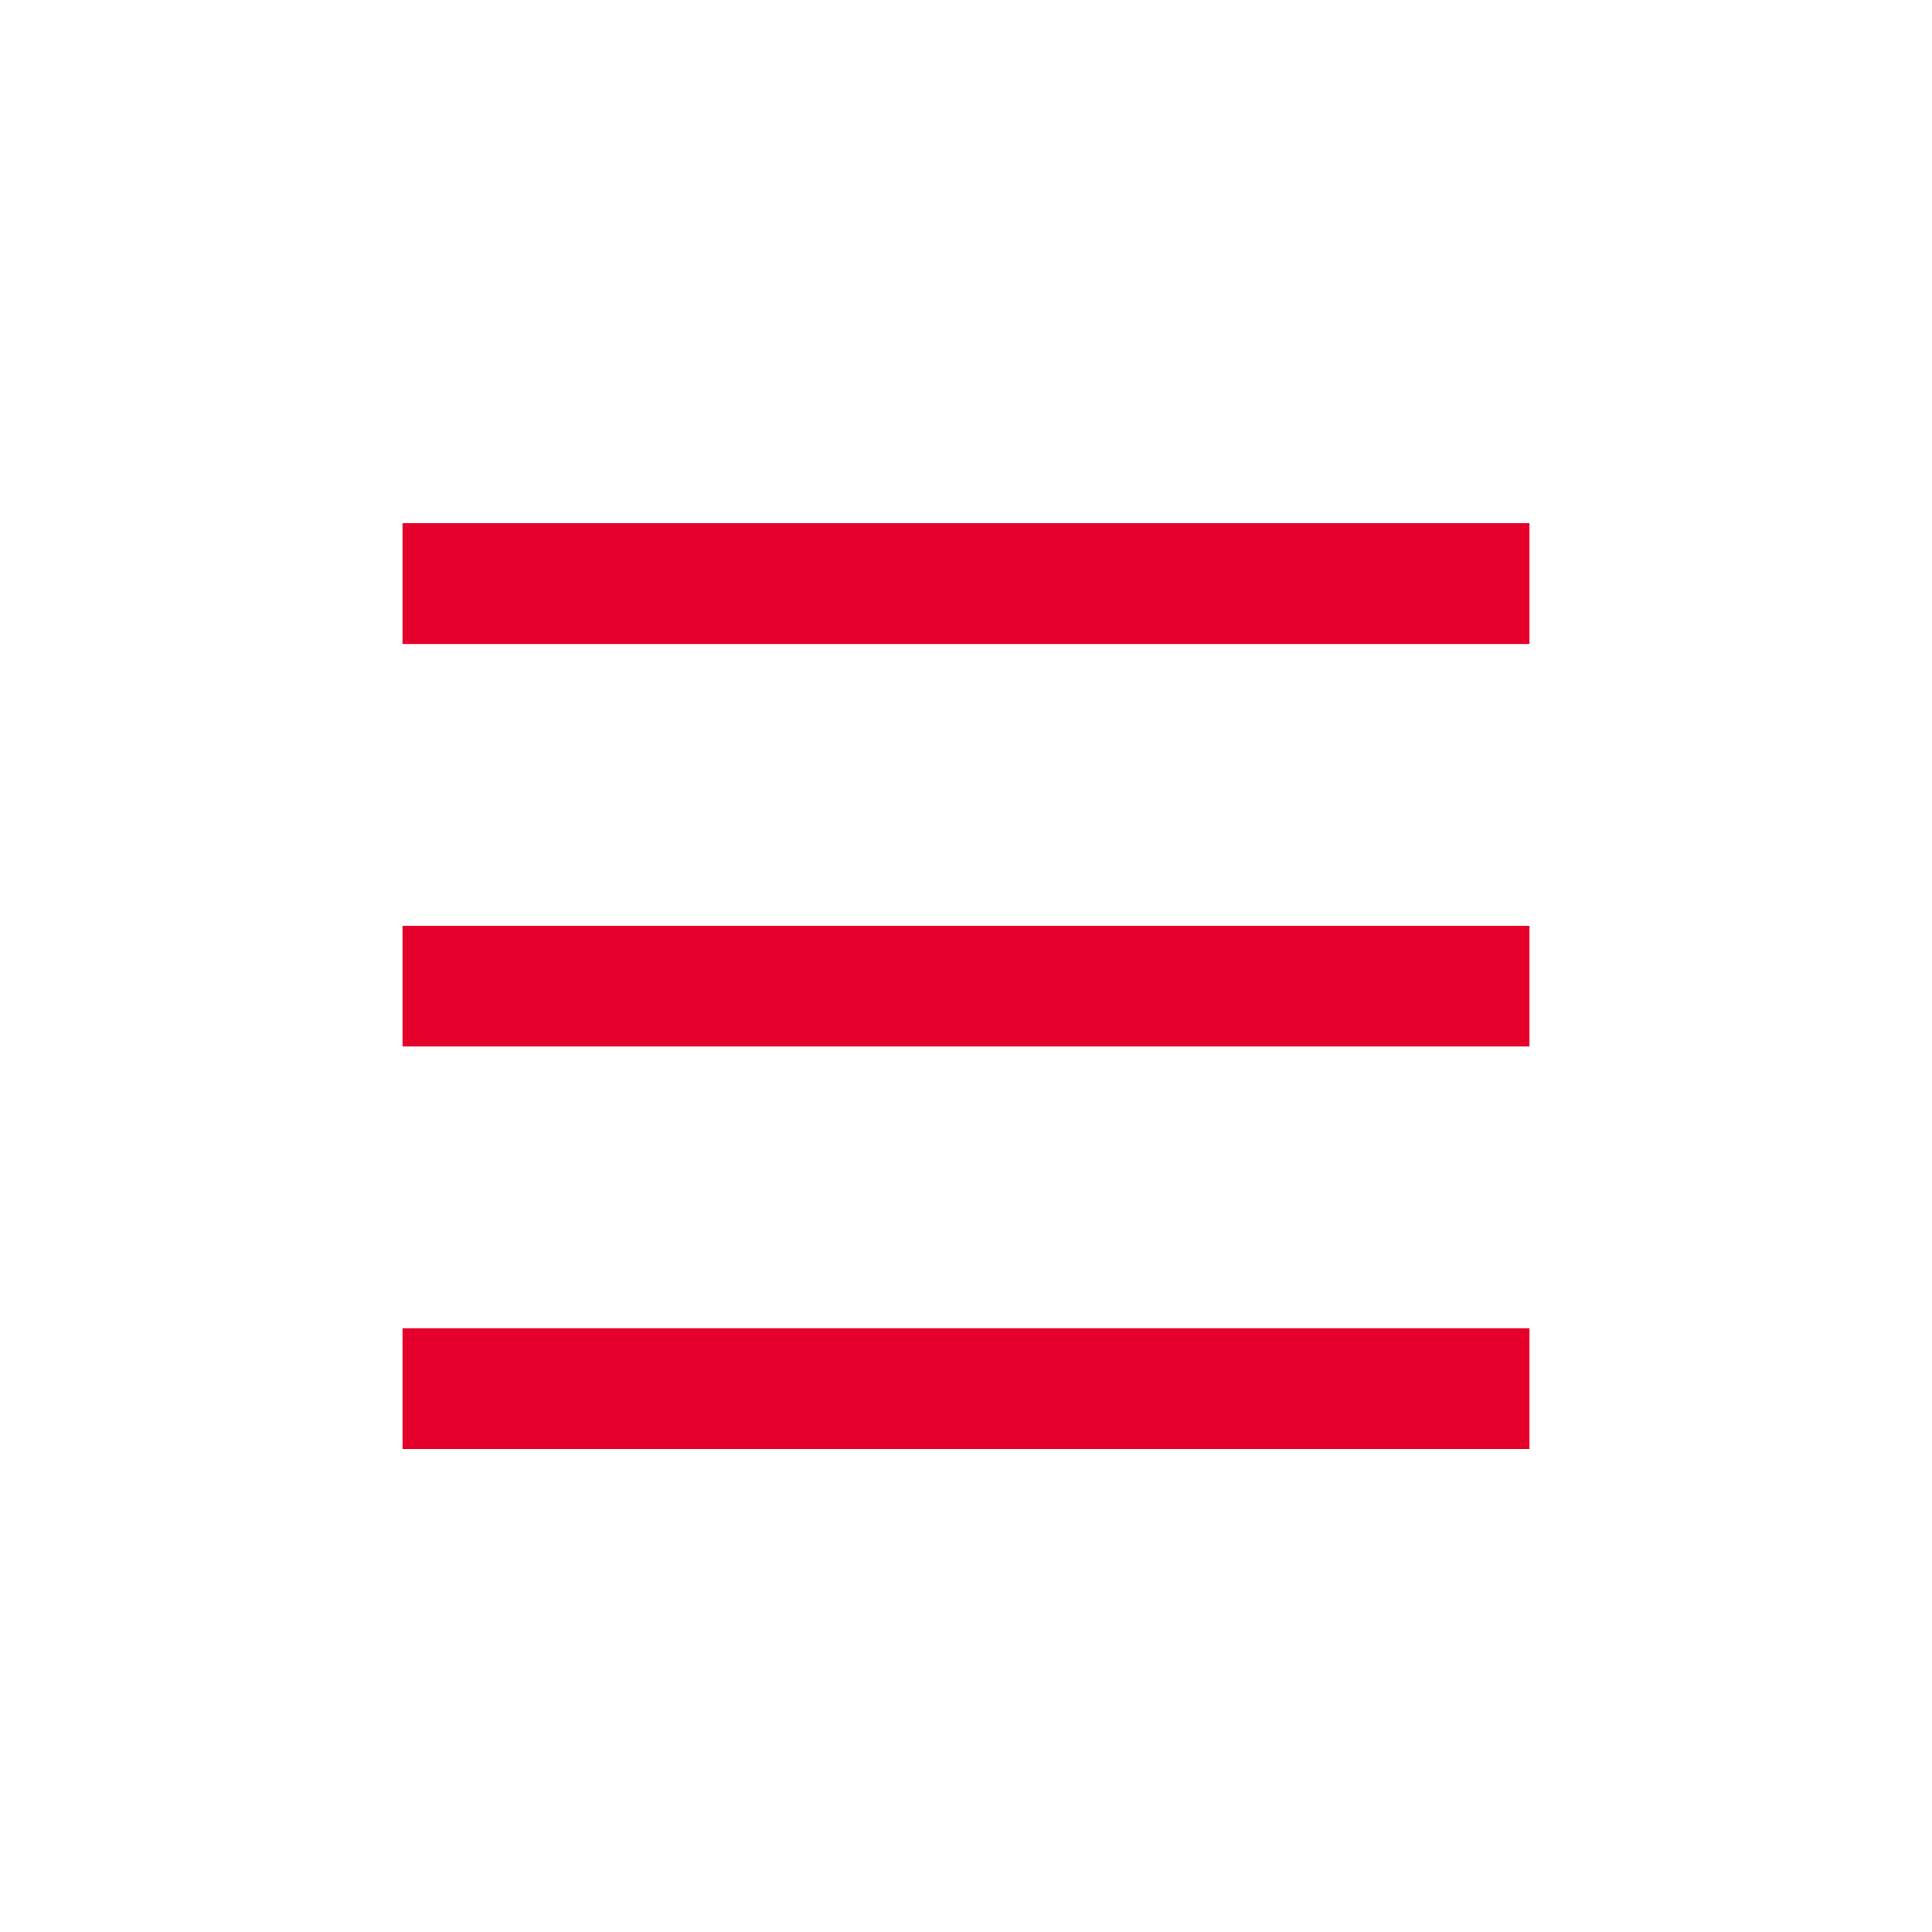
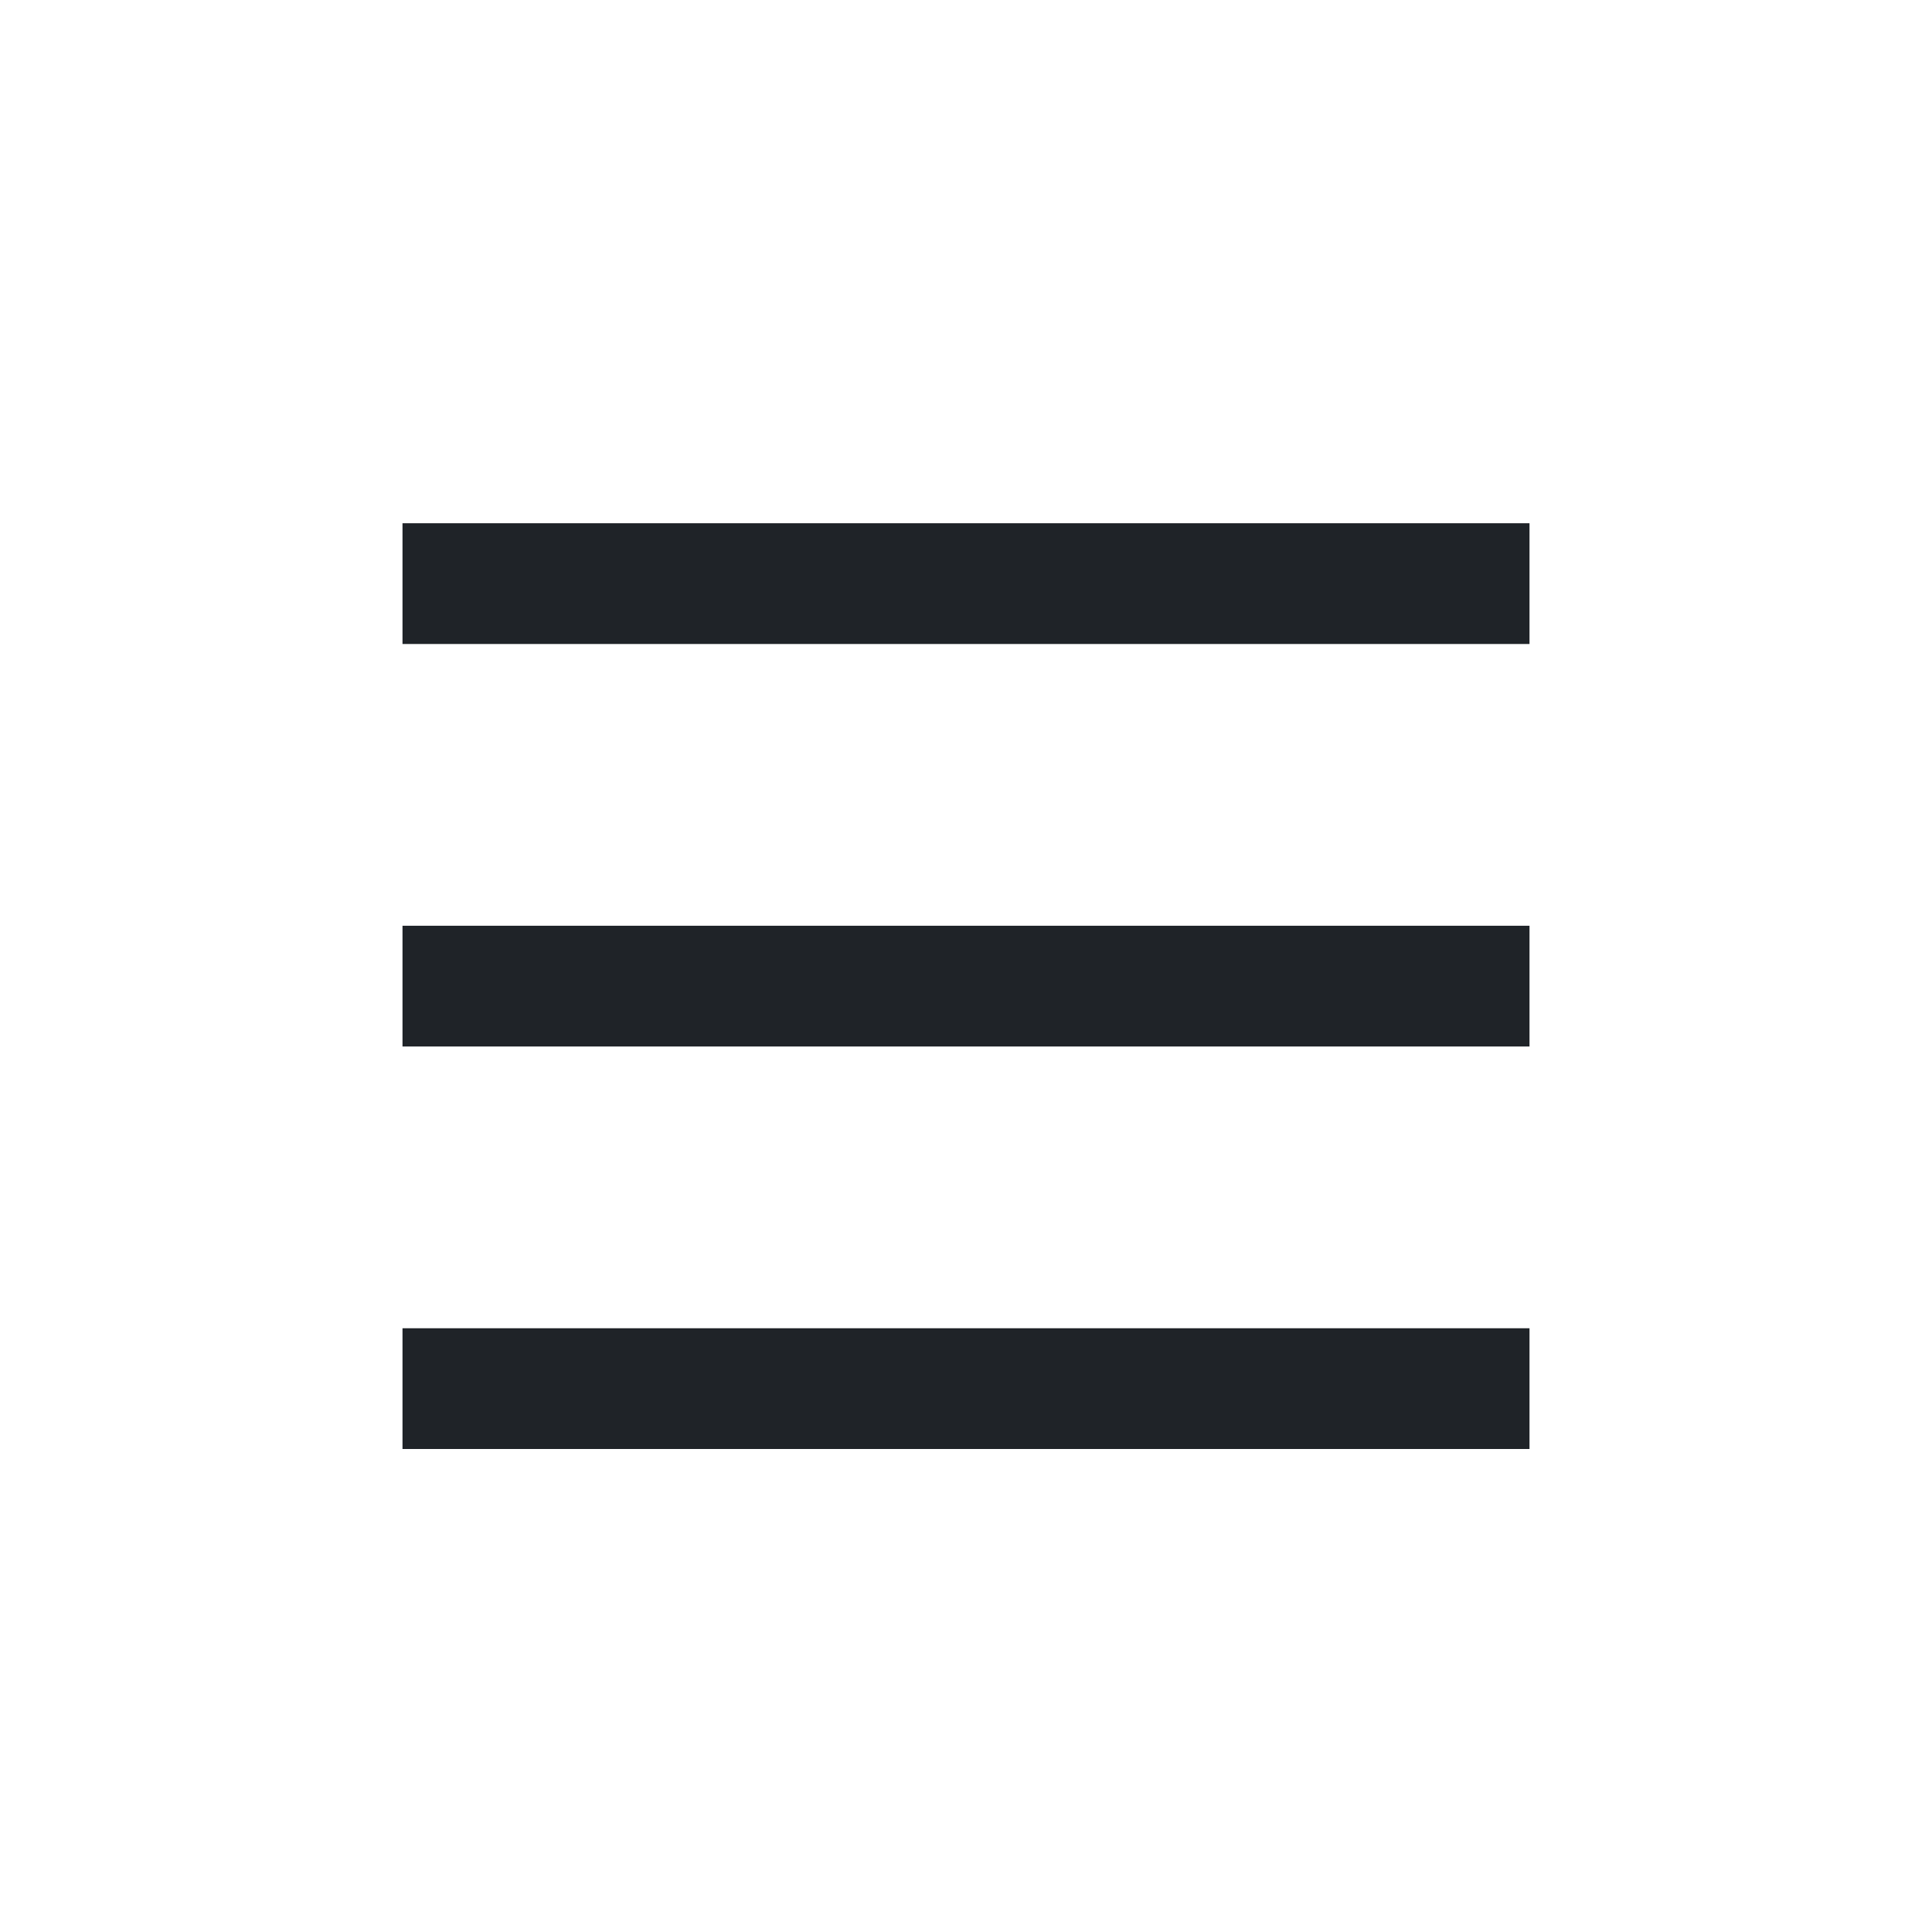
- <svg xmlns="http://www.w3.org/2000/svg" width="800px" height="800px" viewBox="0 0 24 24" fill="none" stroke="">
-   <g id="SVGRepo_bgCarrier" stroke-width="0" />
-   <g id="SVGRepo_tracerCarrier" stroke-linecap="round" stroke-linejoin="round" />
-   <g id="SVGRepo_iconCarrier">
-     <path d="M5 6.5H19V8H5V6.5Z" fill="#e4002b" />
-     <path d="M5 16.5H19V18H5V16.5Z" fill="#e4002b" />
-     <path d="M5 11.5H19V13H5V11.5Z" fill="#e4002b" />
-   </g>
+ <svg xmlns="http://www.w3.org/2000/svg" width="800px" height="800px" viewBox="0 0 24 24" fill="none">
+   <path d="M5 6.5H19V8H5V6.5Z" fill="#1F2328" />
+   <path d="M5 16.5H19V18H5V16.5Z" fill="#1F2328" />
+   <path d="M5 11.5H19V13H5V11.5Z" fill="#1F2328" />
</svg>
